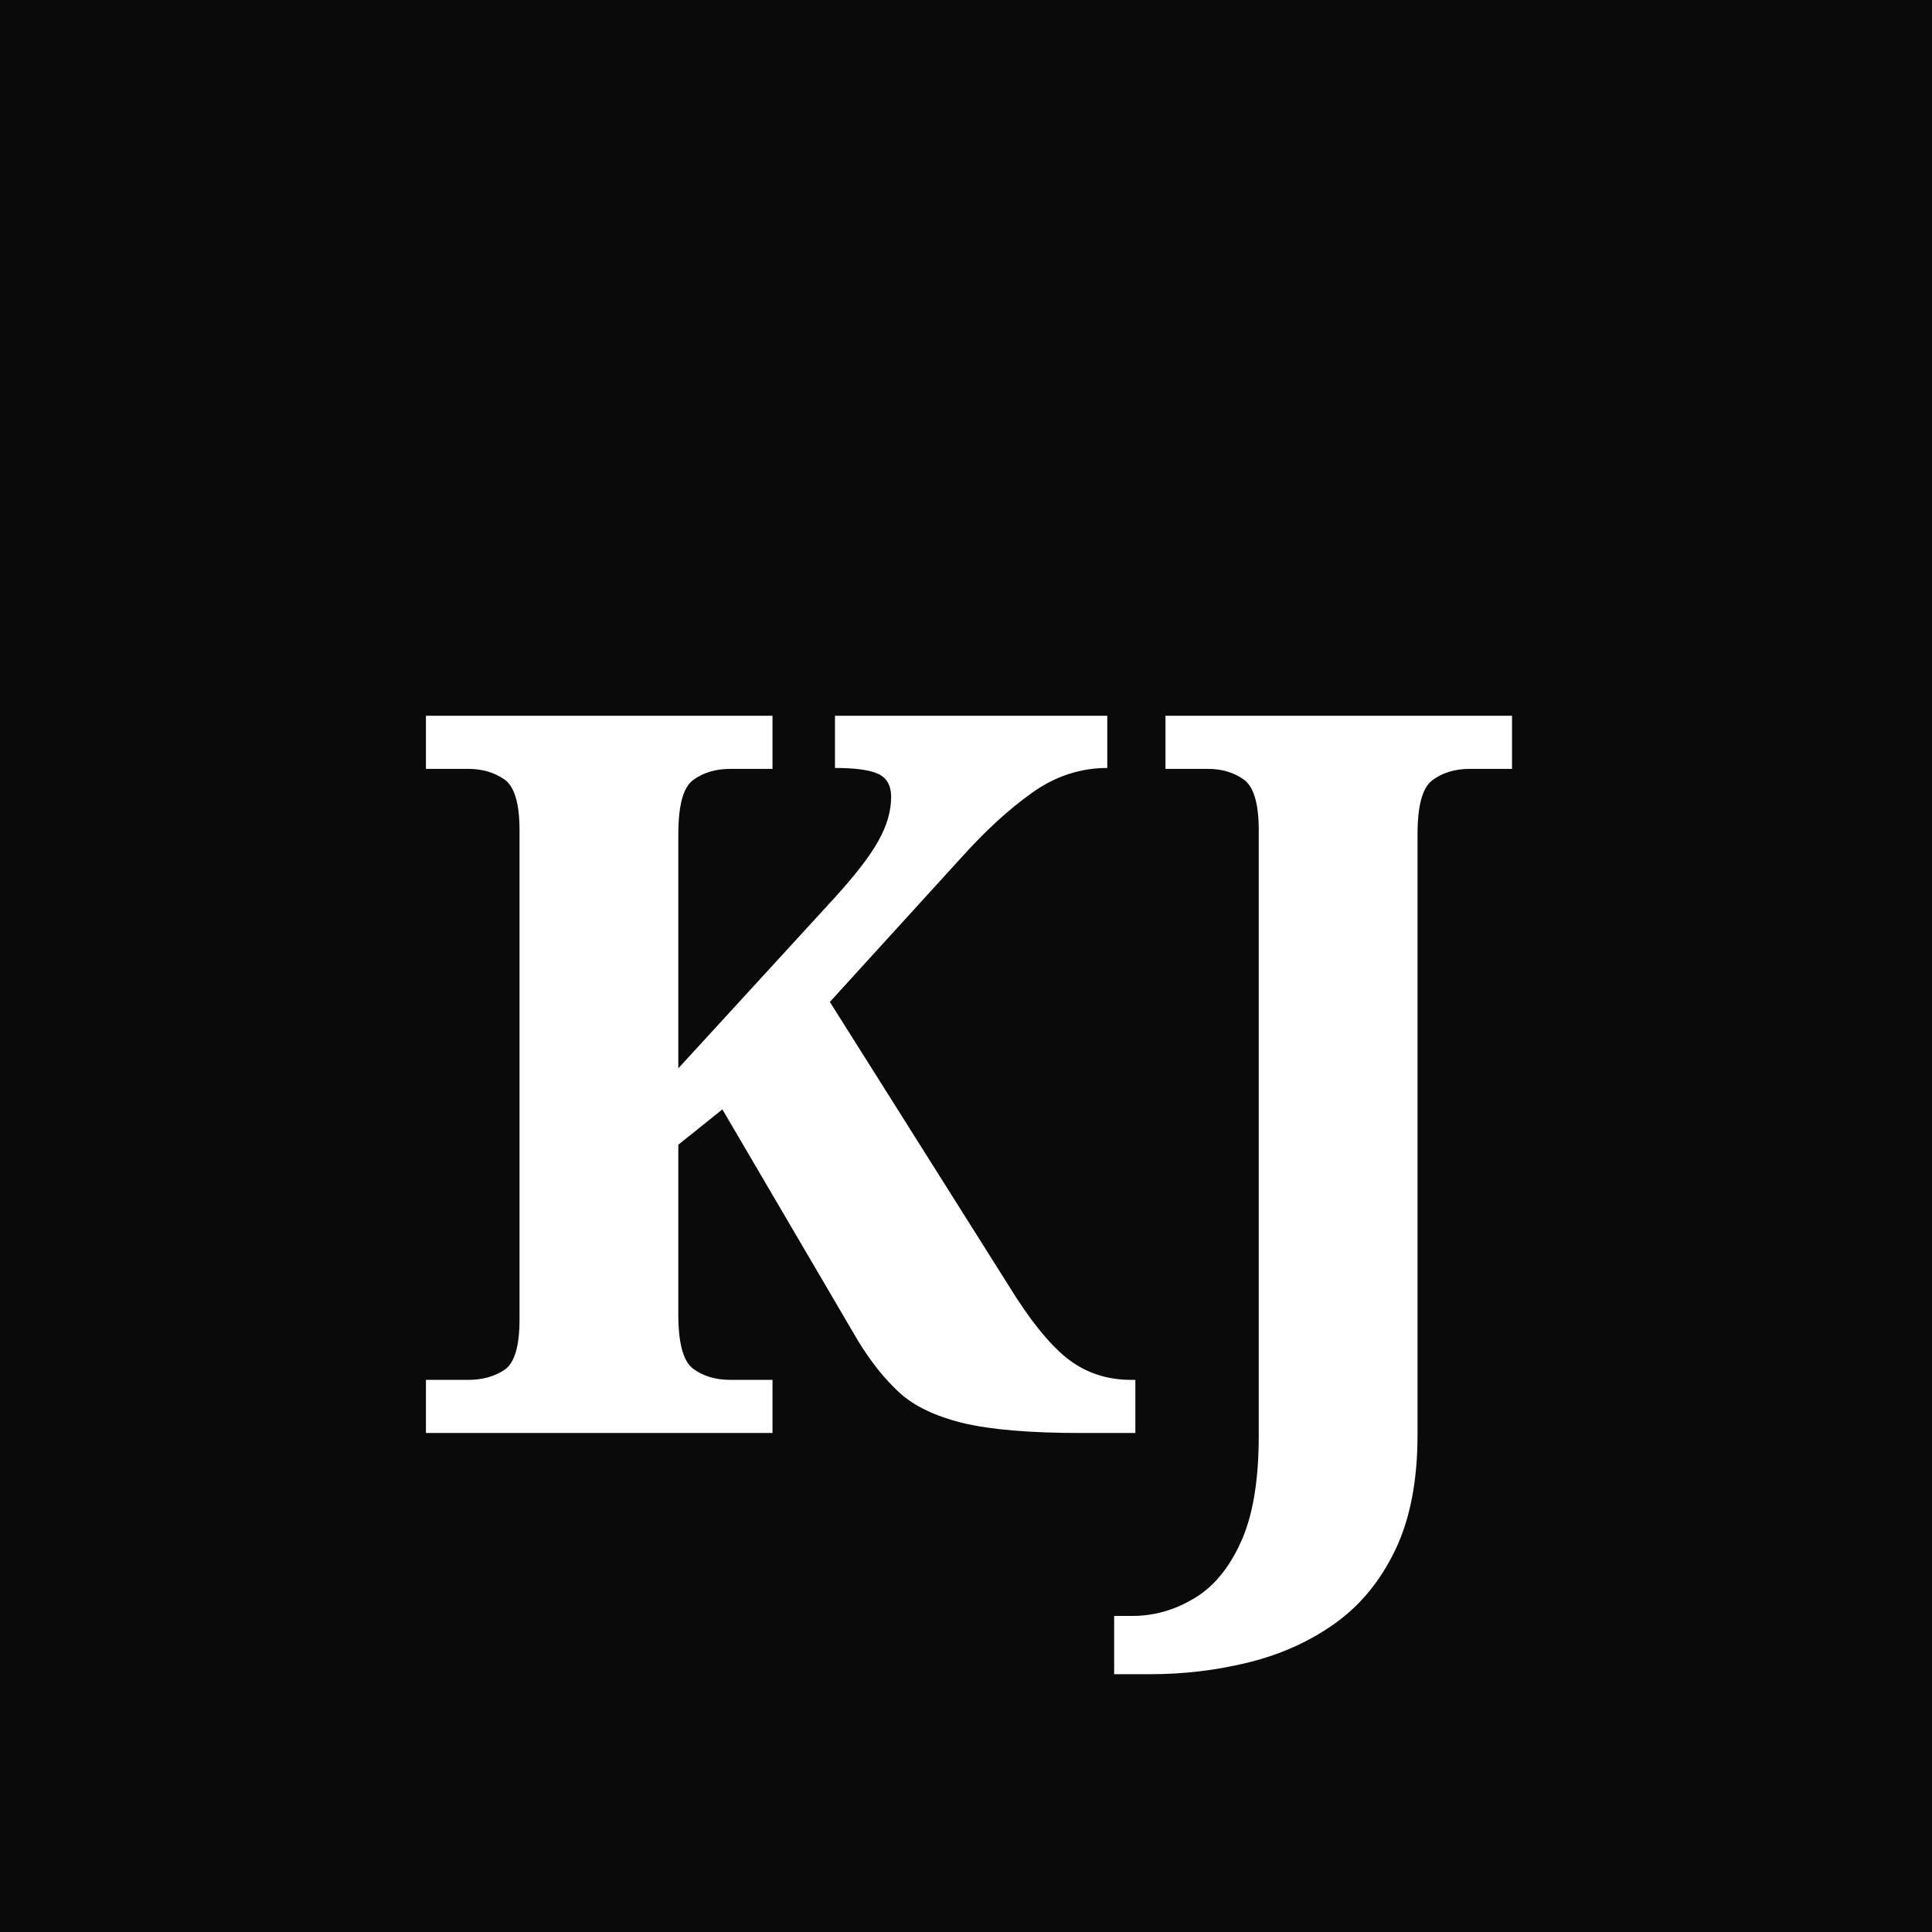
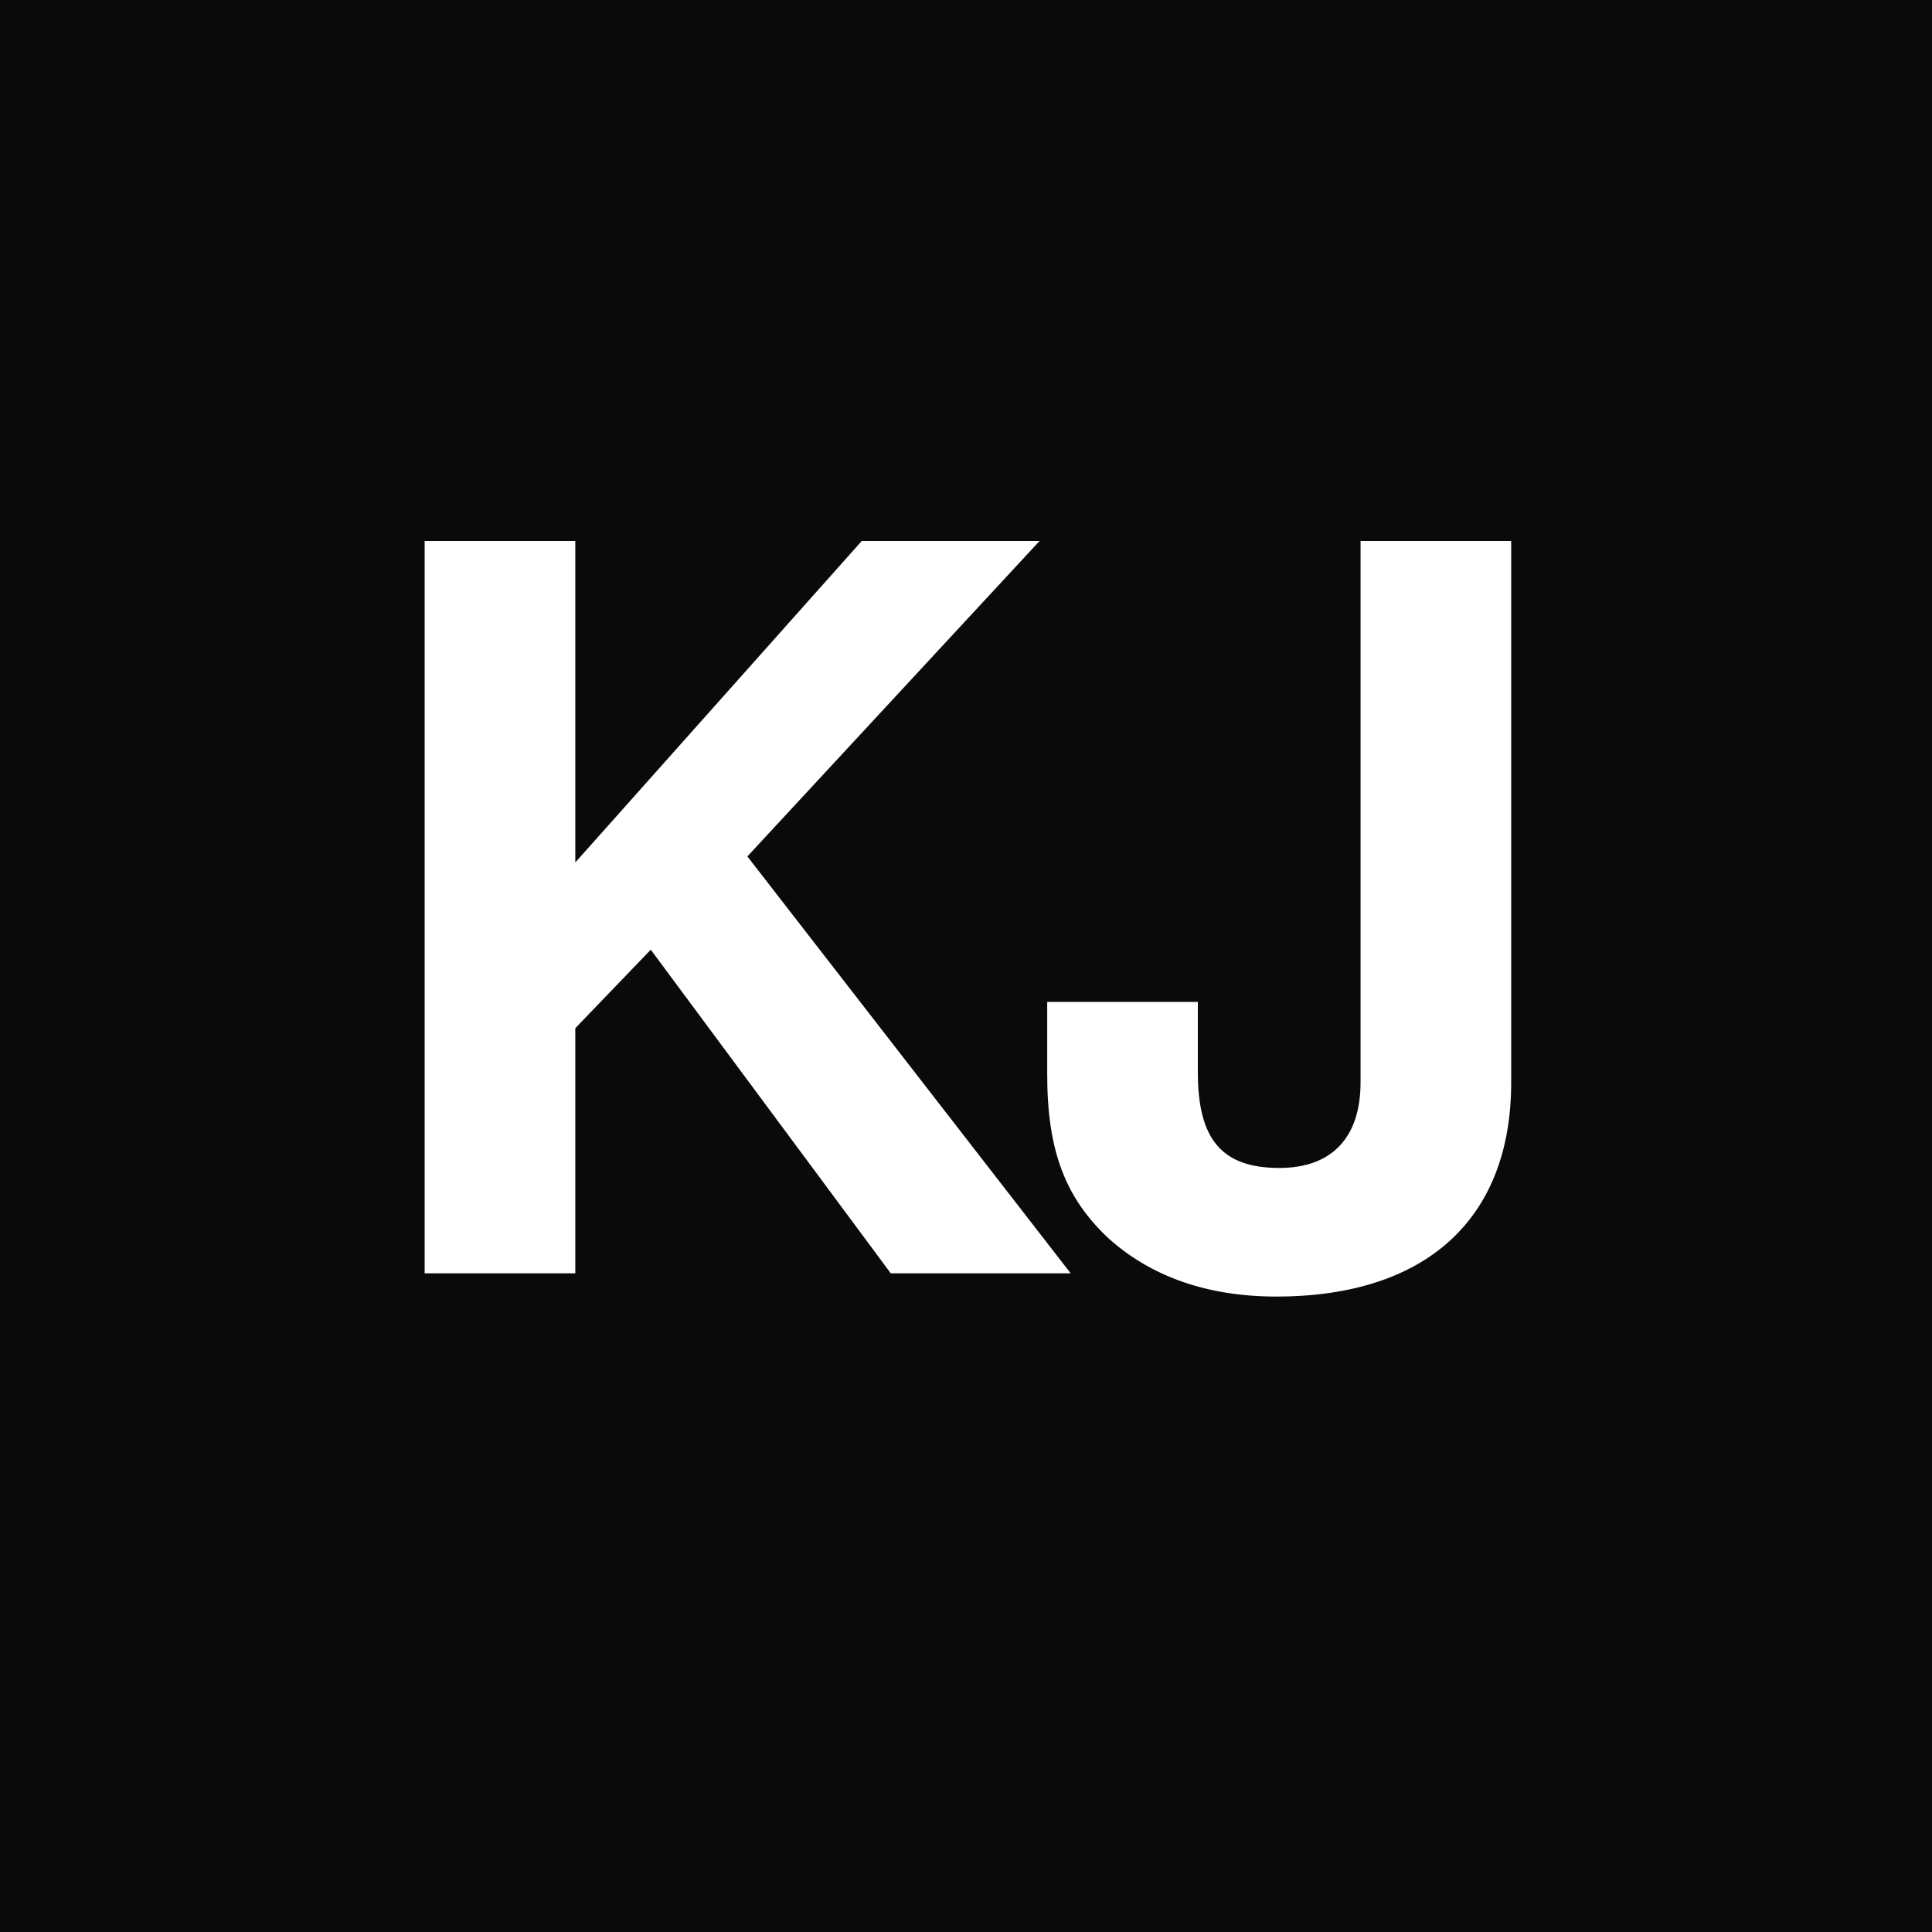
<svg xmlns="http://www.w3.org/2000/svg" viewBox="0 0 100 100">
  <rect width="100" height="100" fill="#0a0a0a" />
-   <text x="50" y="54" text-anchor="middle" dominant-baseline="central" font-family="Cardo, Georgia, serif" font-weight="700" font-size="52" letter-spacing="0" fill="#ffffff">KJ</text>
+   <text x="50" y="54" text-anchor="middle" dominant-baseline="central" font-family="Inter Tight, Helvetica, Arial, sans-serif" font-weight="700" font-size="52" letter-spacing="-2" fill="#ffffff">KJ</text>
</svg>
